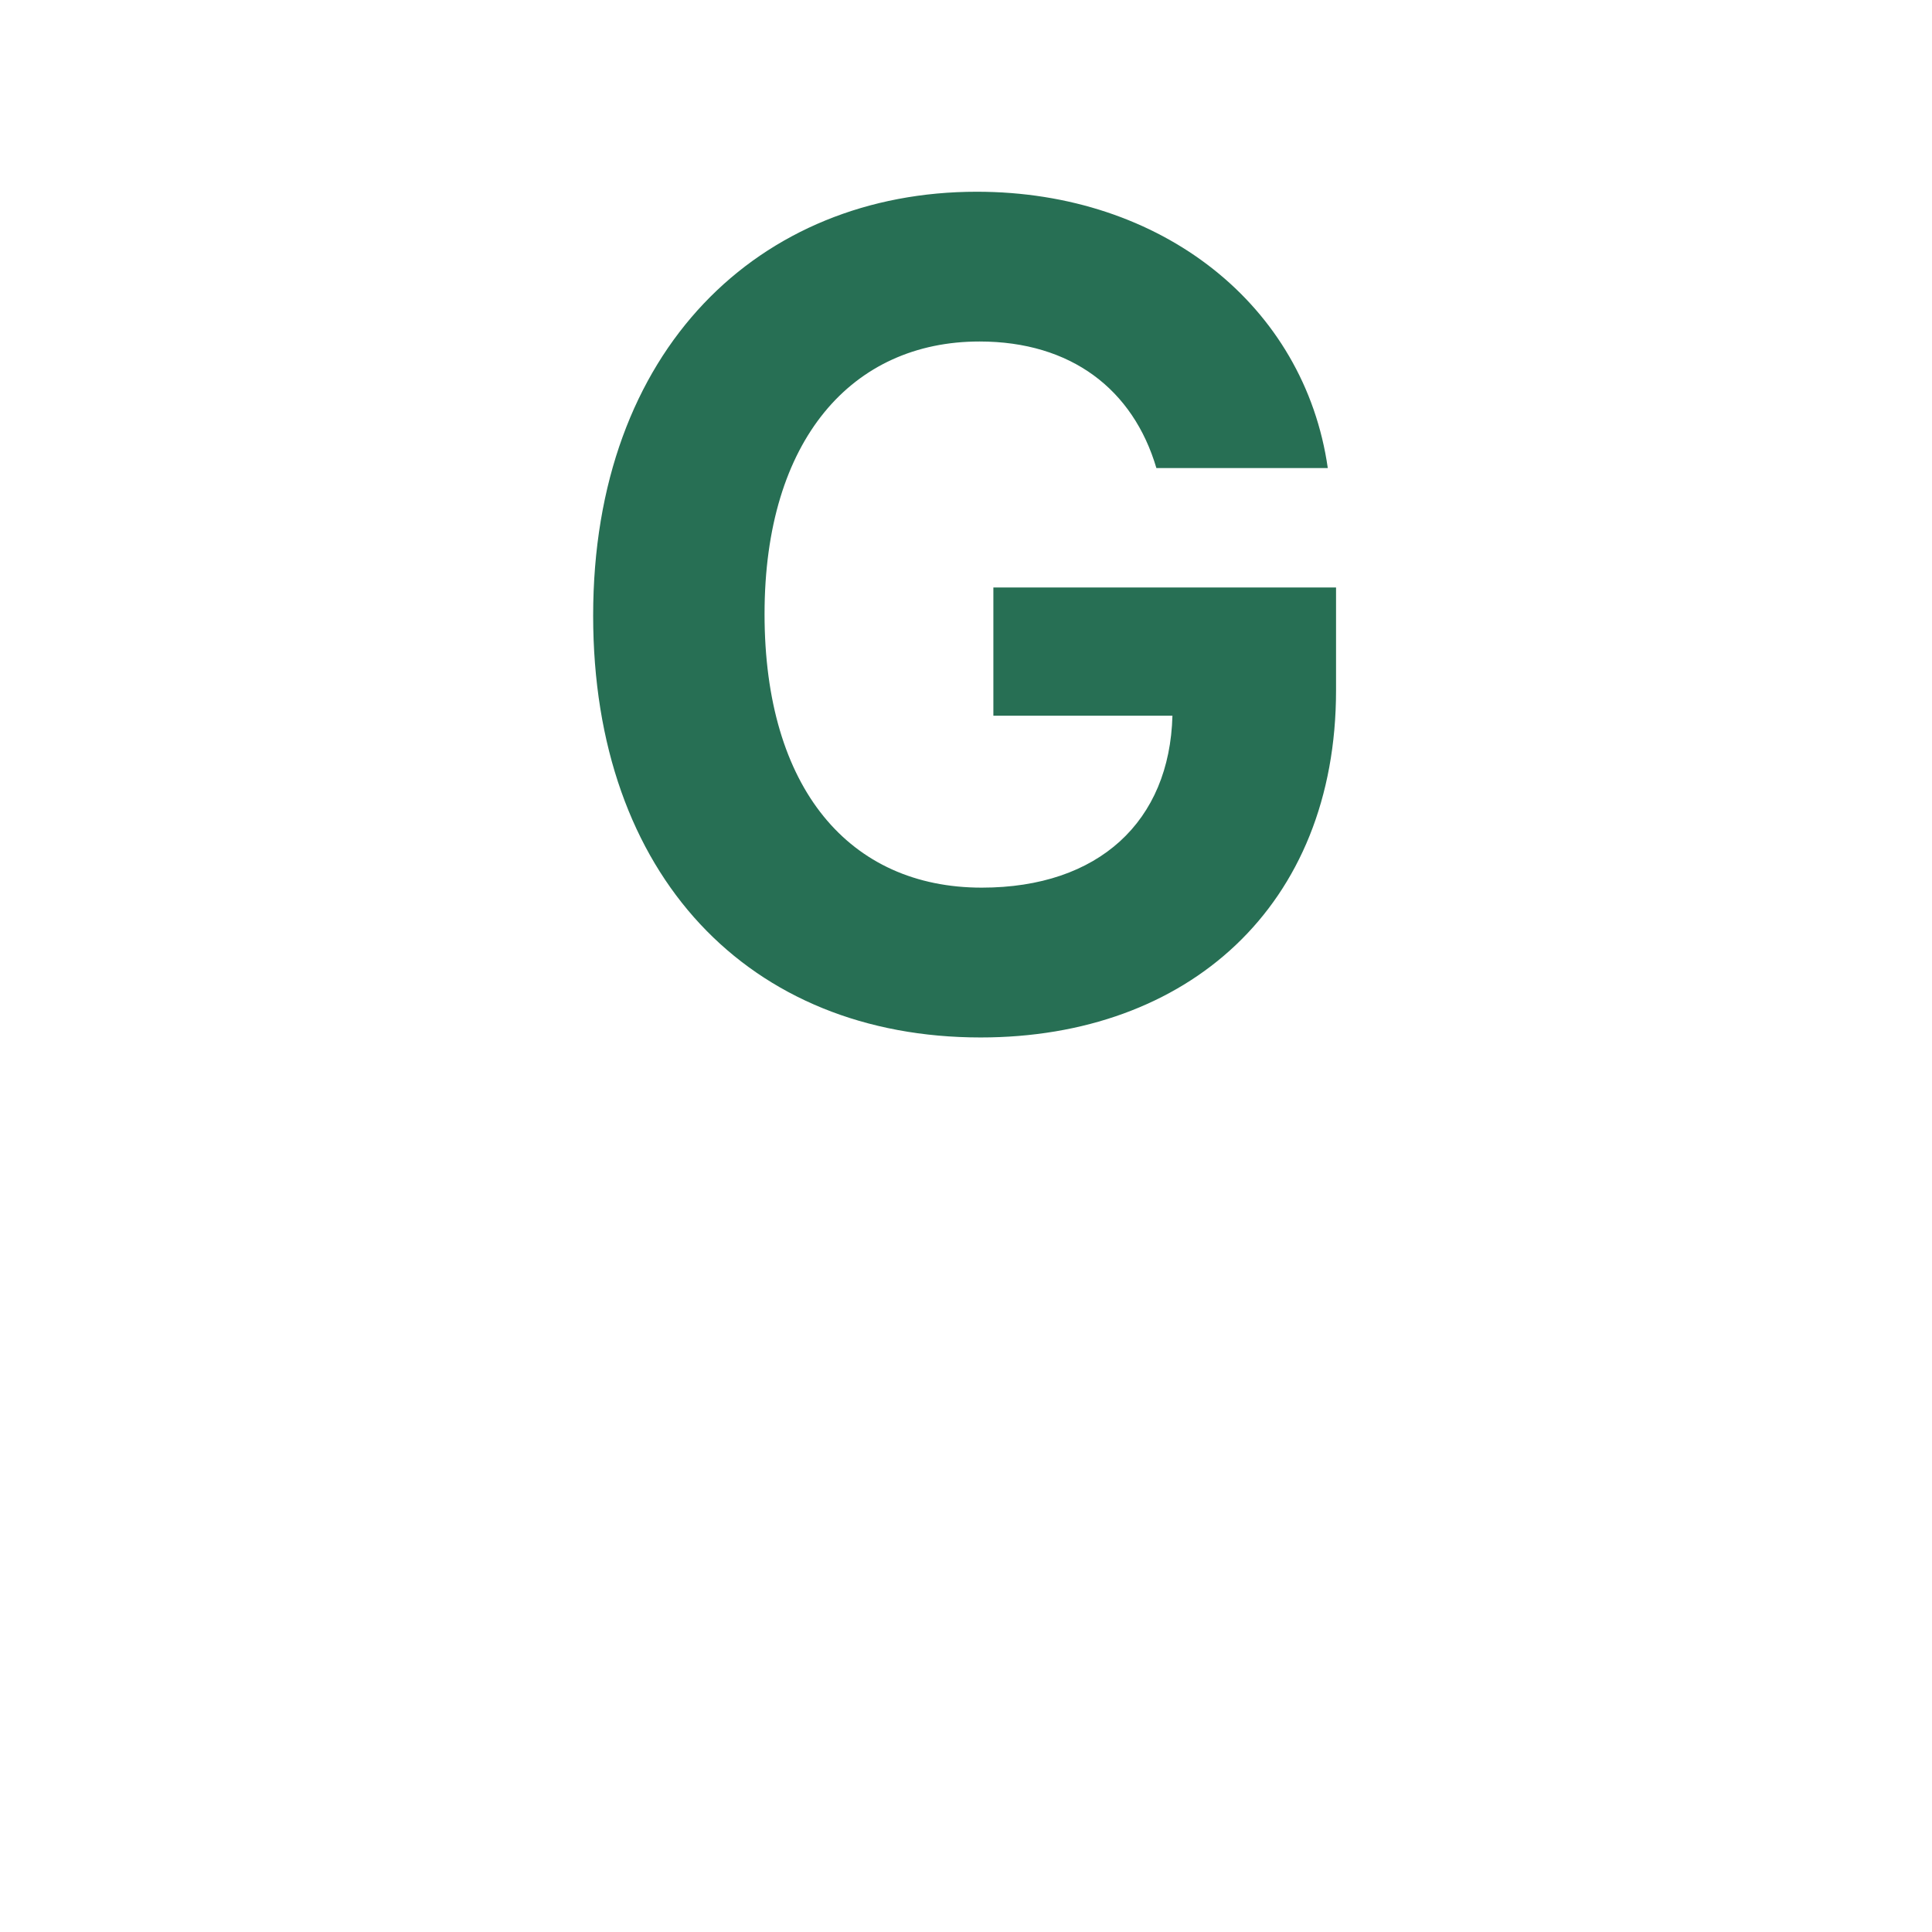
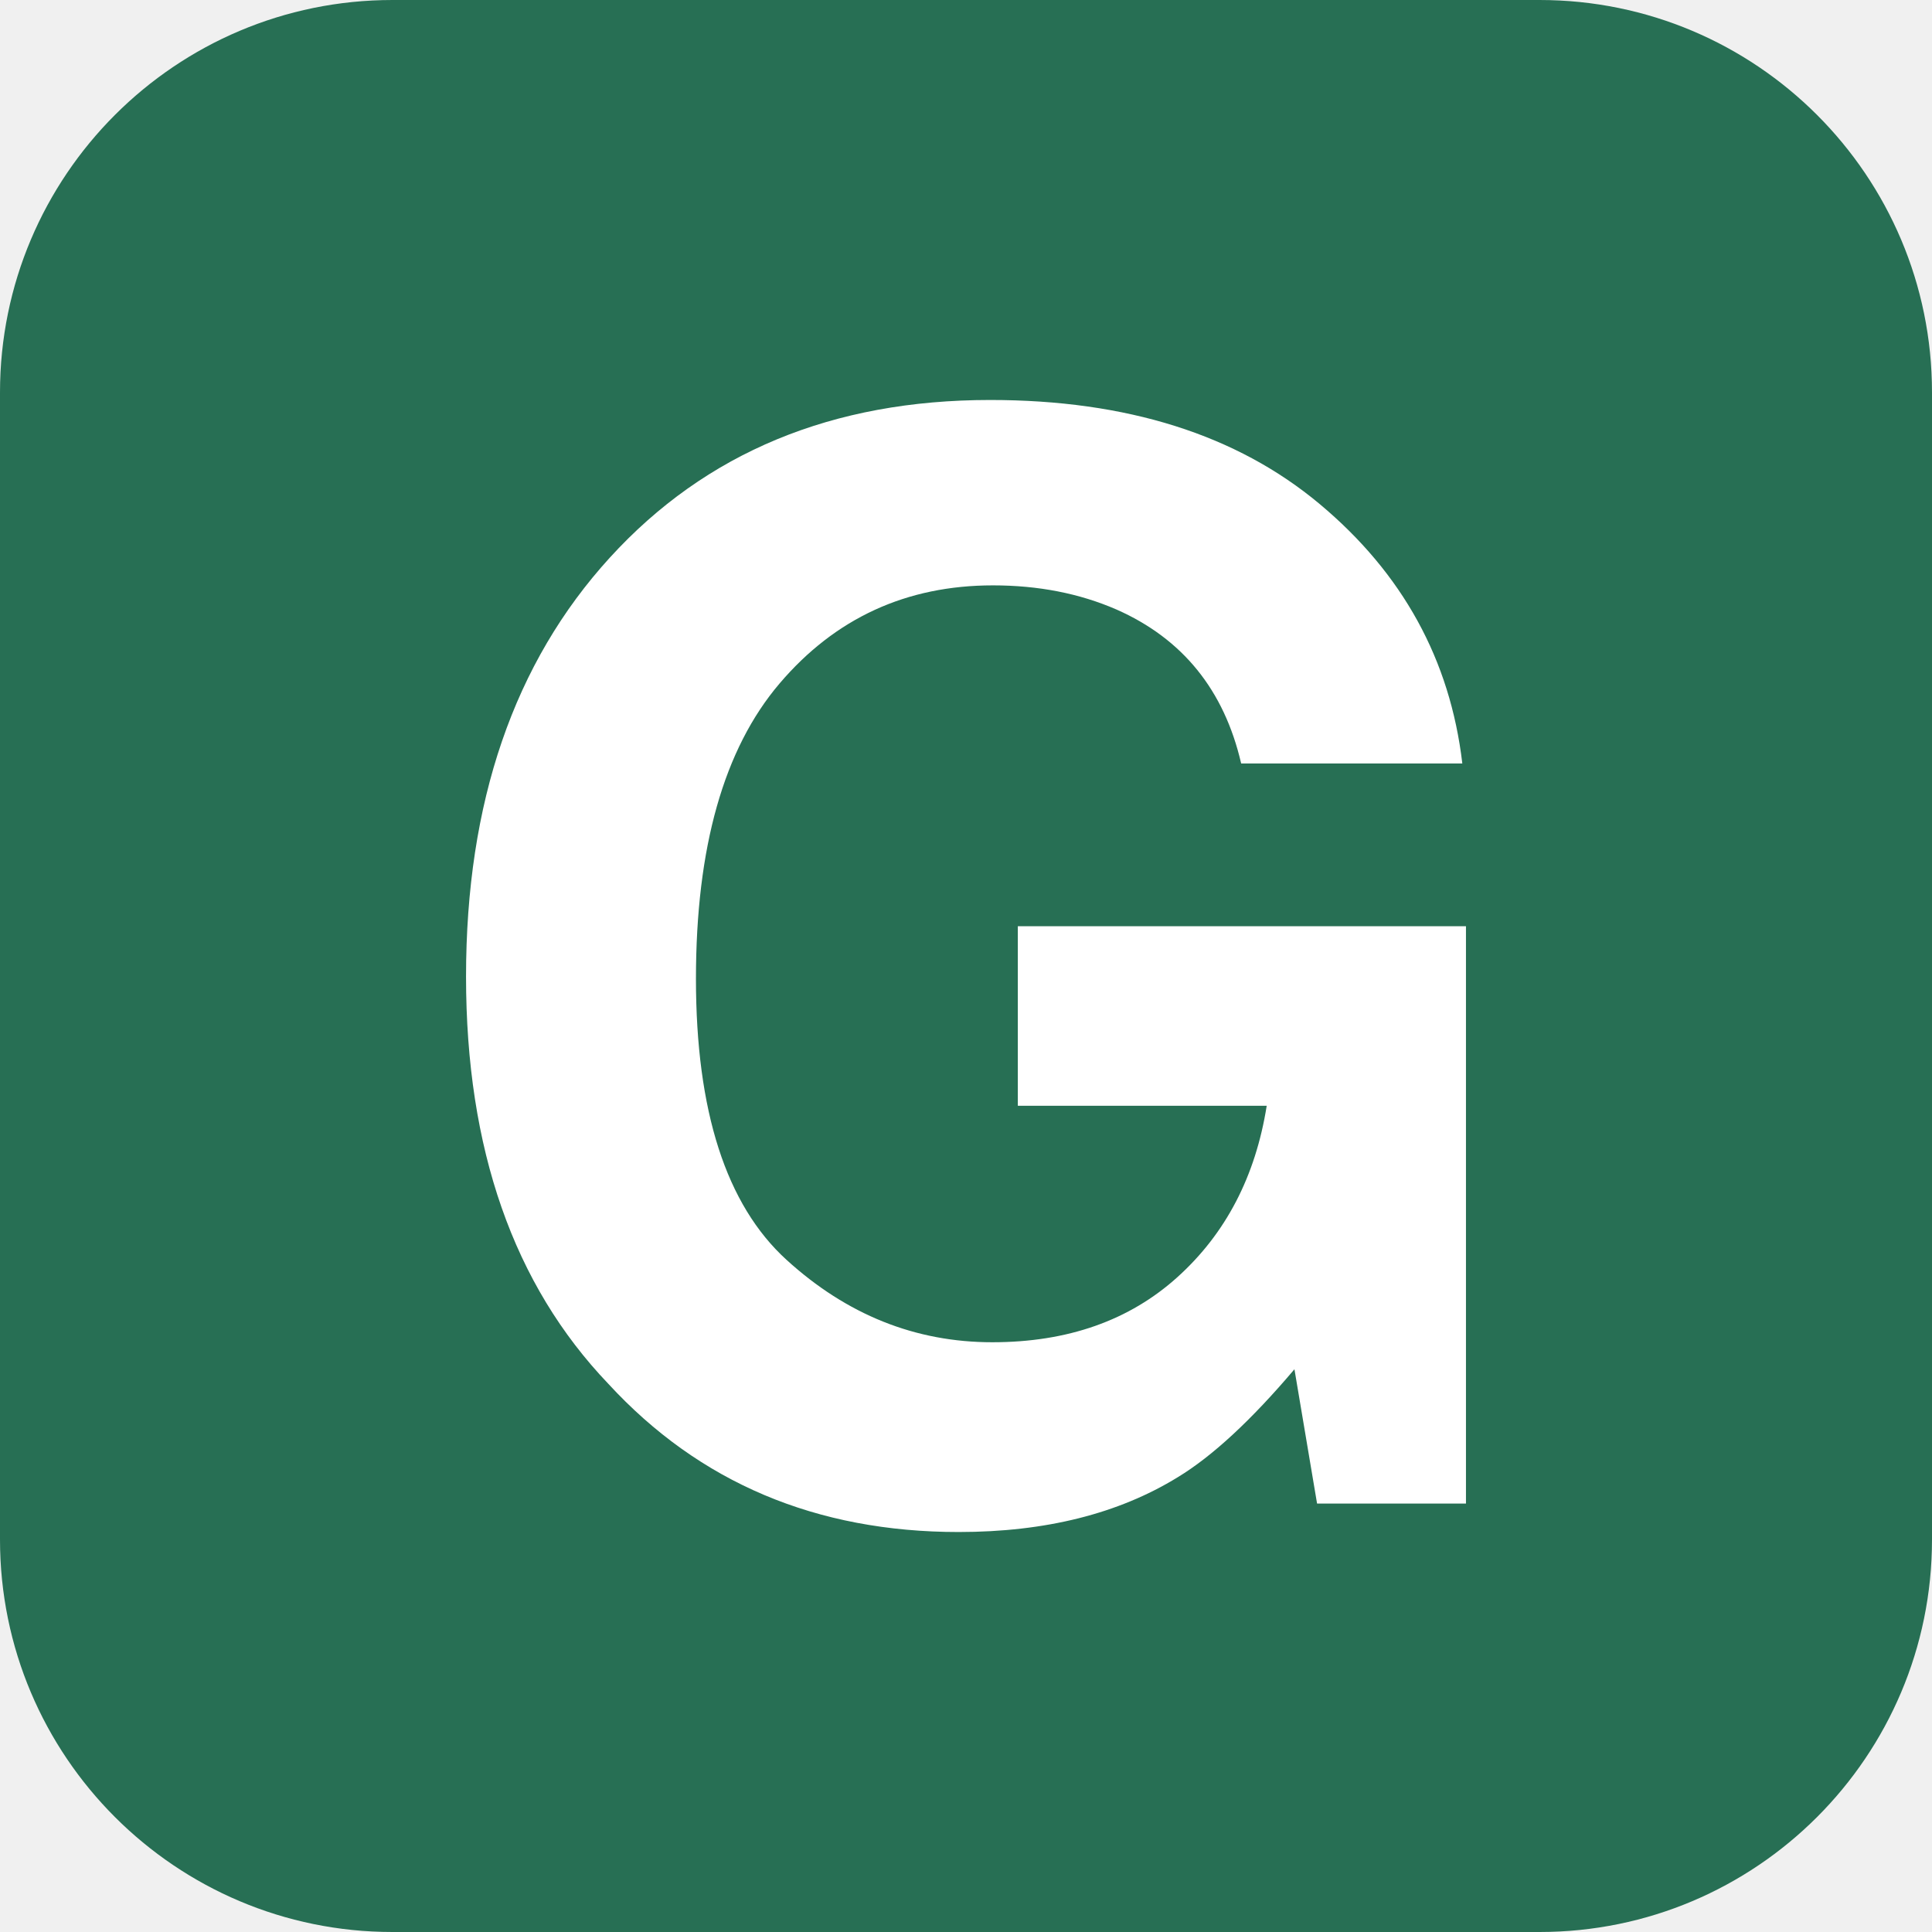
<svg xmlns="http://www.w3.org/2000/svg" width="512" height="512" viewBox="0 0 512 512" role="img" aria-label="Grind">
-   <rect width="512" height="512" fill="#ffffff" />
-   <text x="256" y="272" font-family="system-ui, -apple-system, BlinkMacSystemFont, 'Segoe UI', sans-serif" font-size="300" font-weight="700" fill="#276f54" text-anchor="middle">G</text>
+   <rect width="512" height="512" rx="104" fill="#276f54" />
+   <path fill="#ffffff" transform="translate(123.5048 406) scale(0.193424 -0.193424) translate(-85 39)" d="M1060 36Q938 -39 760 -39Q467 -39 280 164Q85 368 85 722Q85 1080 282 1296Q479 1512 803 1512Q1084 1512 1254.5 1369.5Q1425 1227 1450 1014H1147Q1112 1165 976 1225Q900 1258 807 1258Q629 1258 514.5 1123.5Q400 989 400 719Q400 447 524.0 334.0Q648 221 806 221Q961 221 1060.0 310.5Q1159 400 1182 545H841V791H1455V0H1251L1220 184Q1131 79 1060 36Z" />
</svg>
